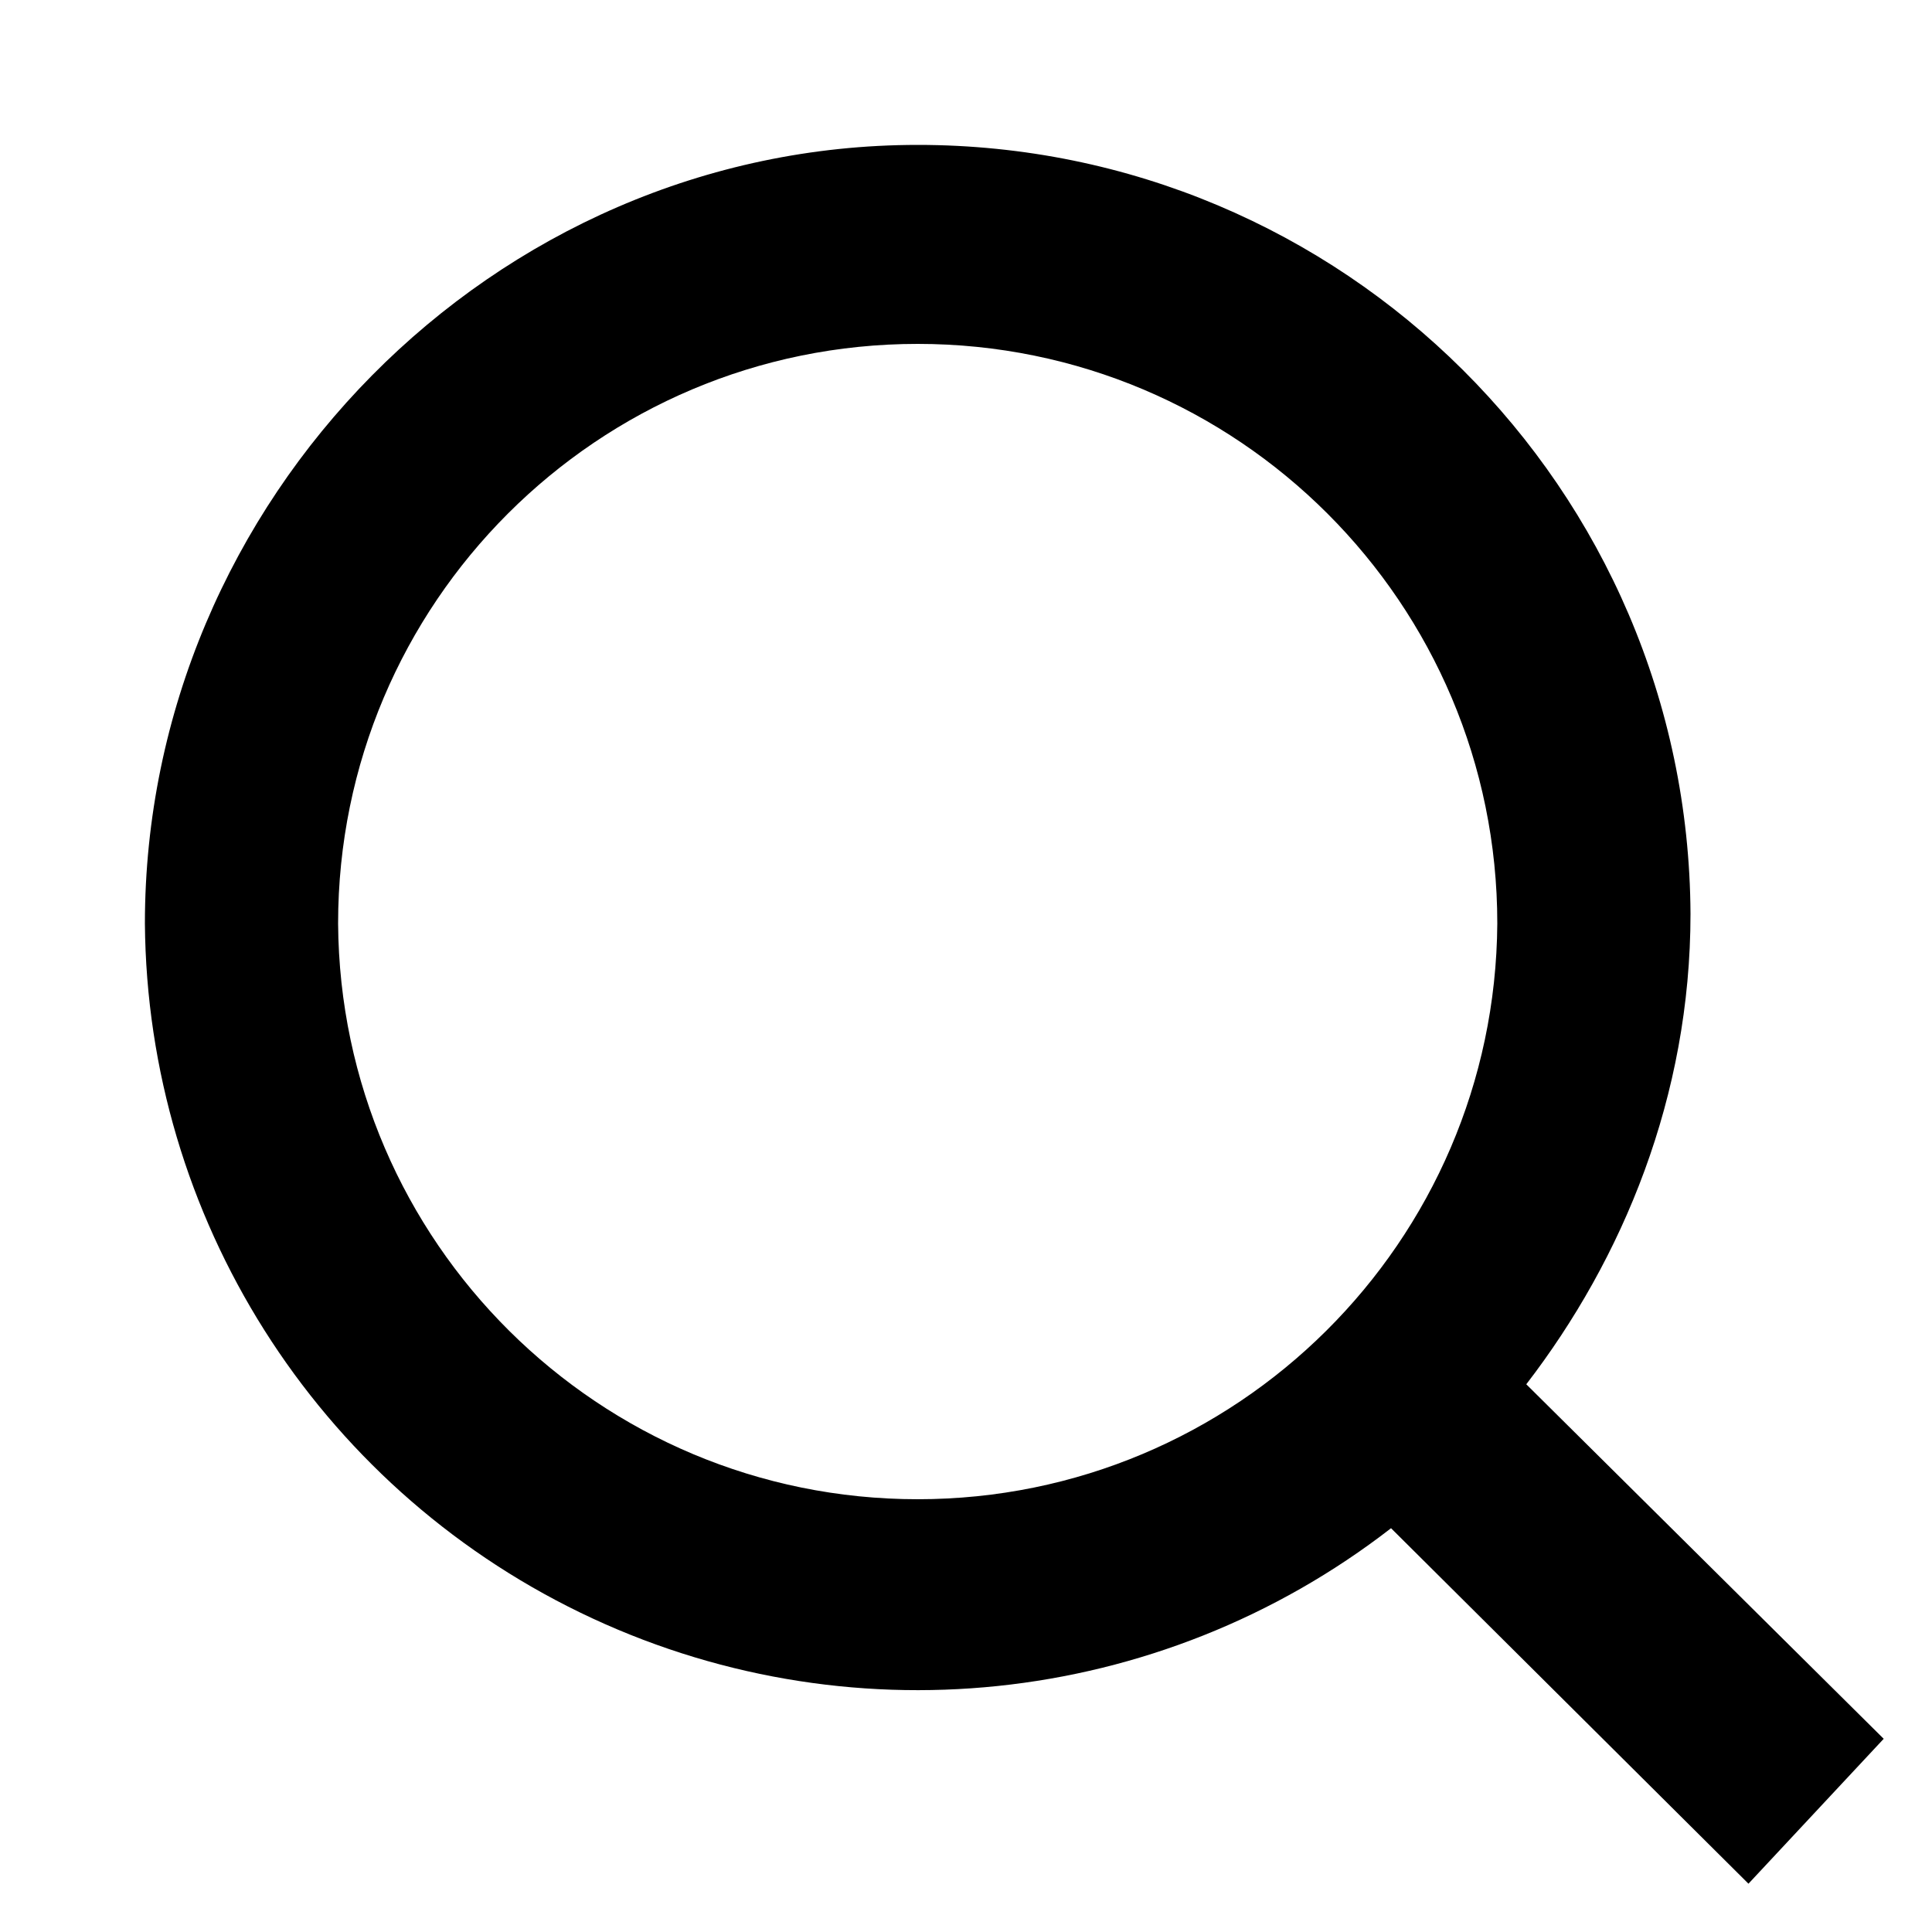
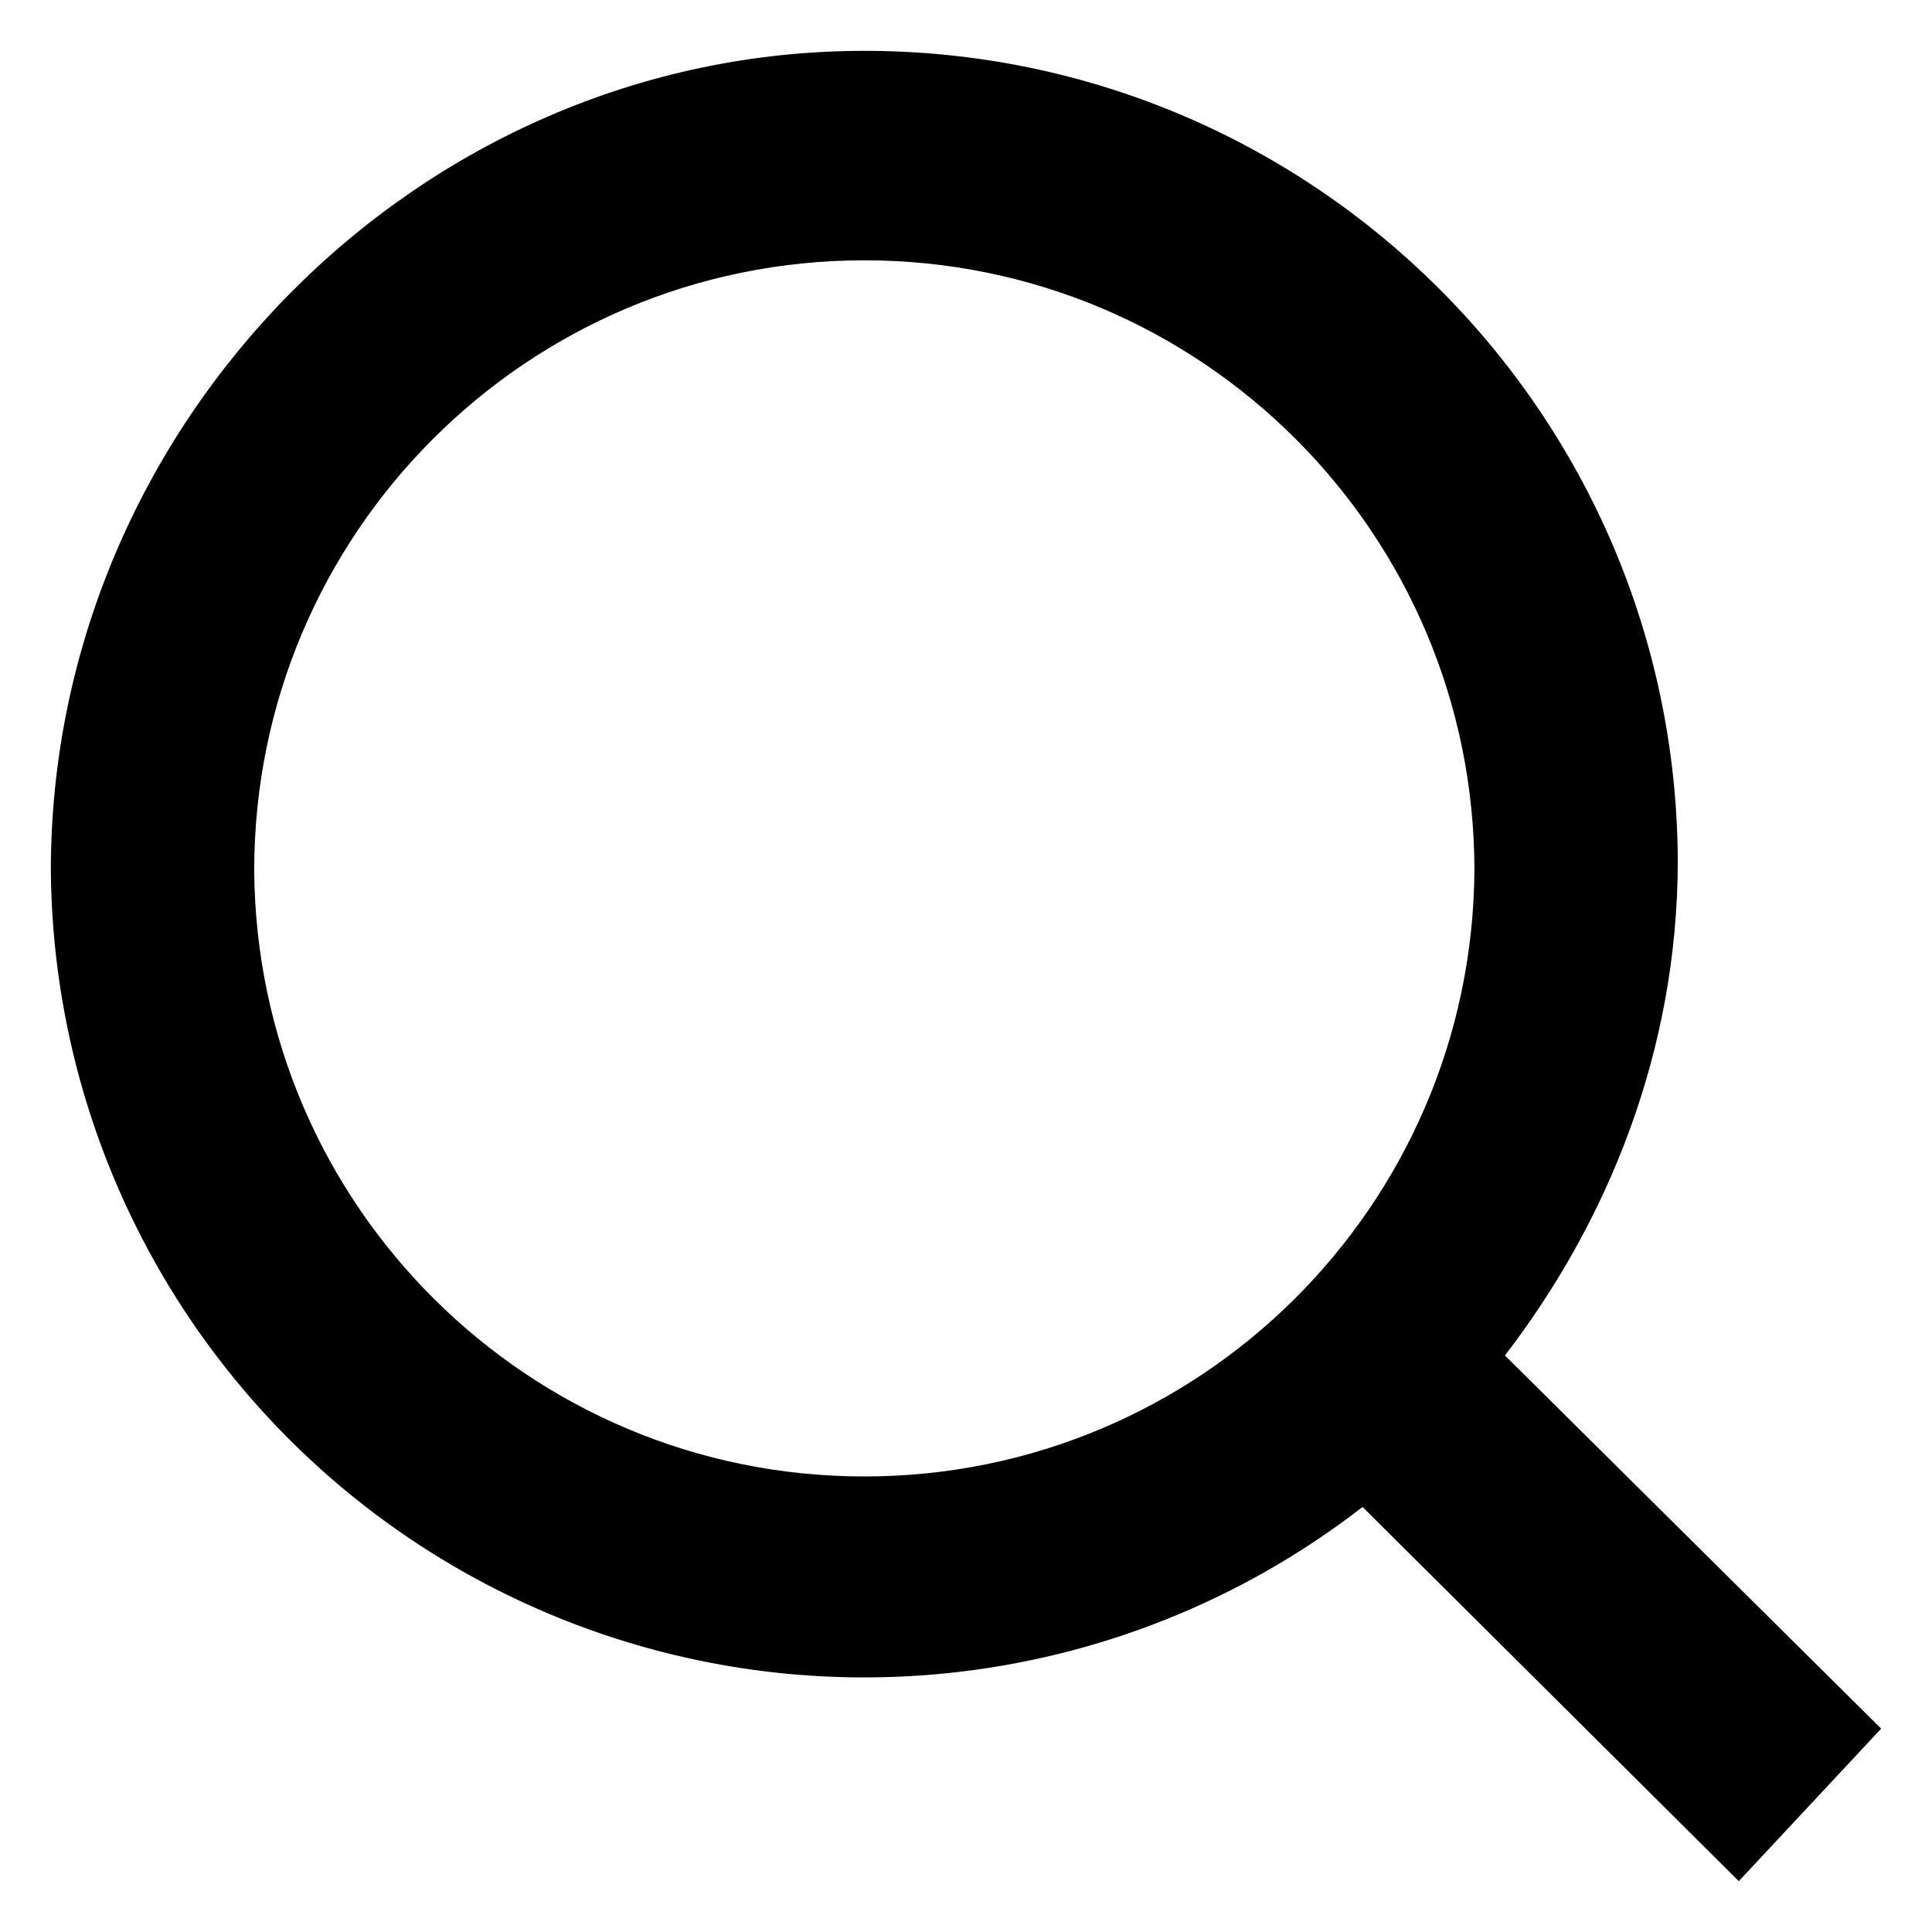
- <svg xmlns="http://www.w3.org/2000/svg" width="20" height="20" fill="none">
-   <path d="m19.5 18-3.7-3.67c1-1.3 1.7-2.98 1.7-4.87a8 8 0 0 0-8-7.96c-4.4 0-8 3.68-8 8.06a8 8 0 0 0 12.9 6.26l3.7 3.68 1.4-1.5Zm-10-2.48a6 6 0 0 1-6-5.96 6 6 0 0 1 12 0 6 6 0 0 1-6 5.96Z" fill="#000" />
+ <svg xmlns="http://www.w3.org/2000/svg" width="19" height="19" viewBox="0 0 19 19" fill="none">
+   <path d="m18.5 17-3.7-3.67c1-1.3 1.7-2.98 1.7-4.87A8 8 0 0 0 8.5.5C4.1.5.5 4.18.5 8.56a8 8 0 0 0 12.9 6.26l3.7 3.68 1.4-1.5Zm-10-2.48a6 6 0 0 1-6-5.96 6 6 0 0 1 12 0 6 6 0 0 1-6 5.96Z" fill="#000" />
</svg>
